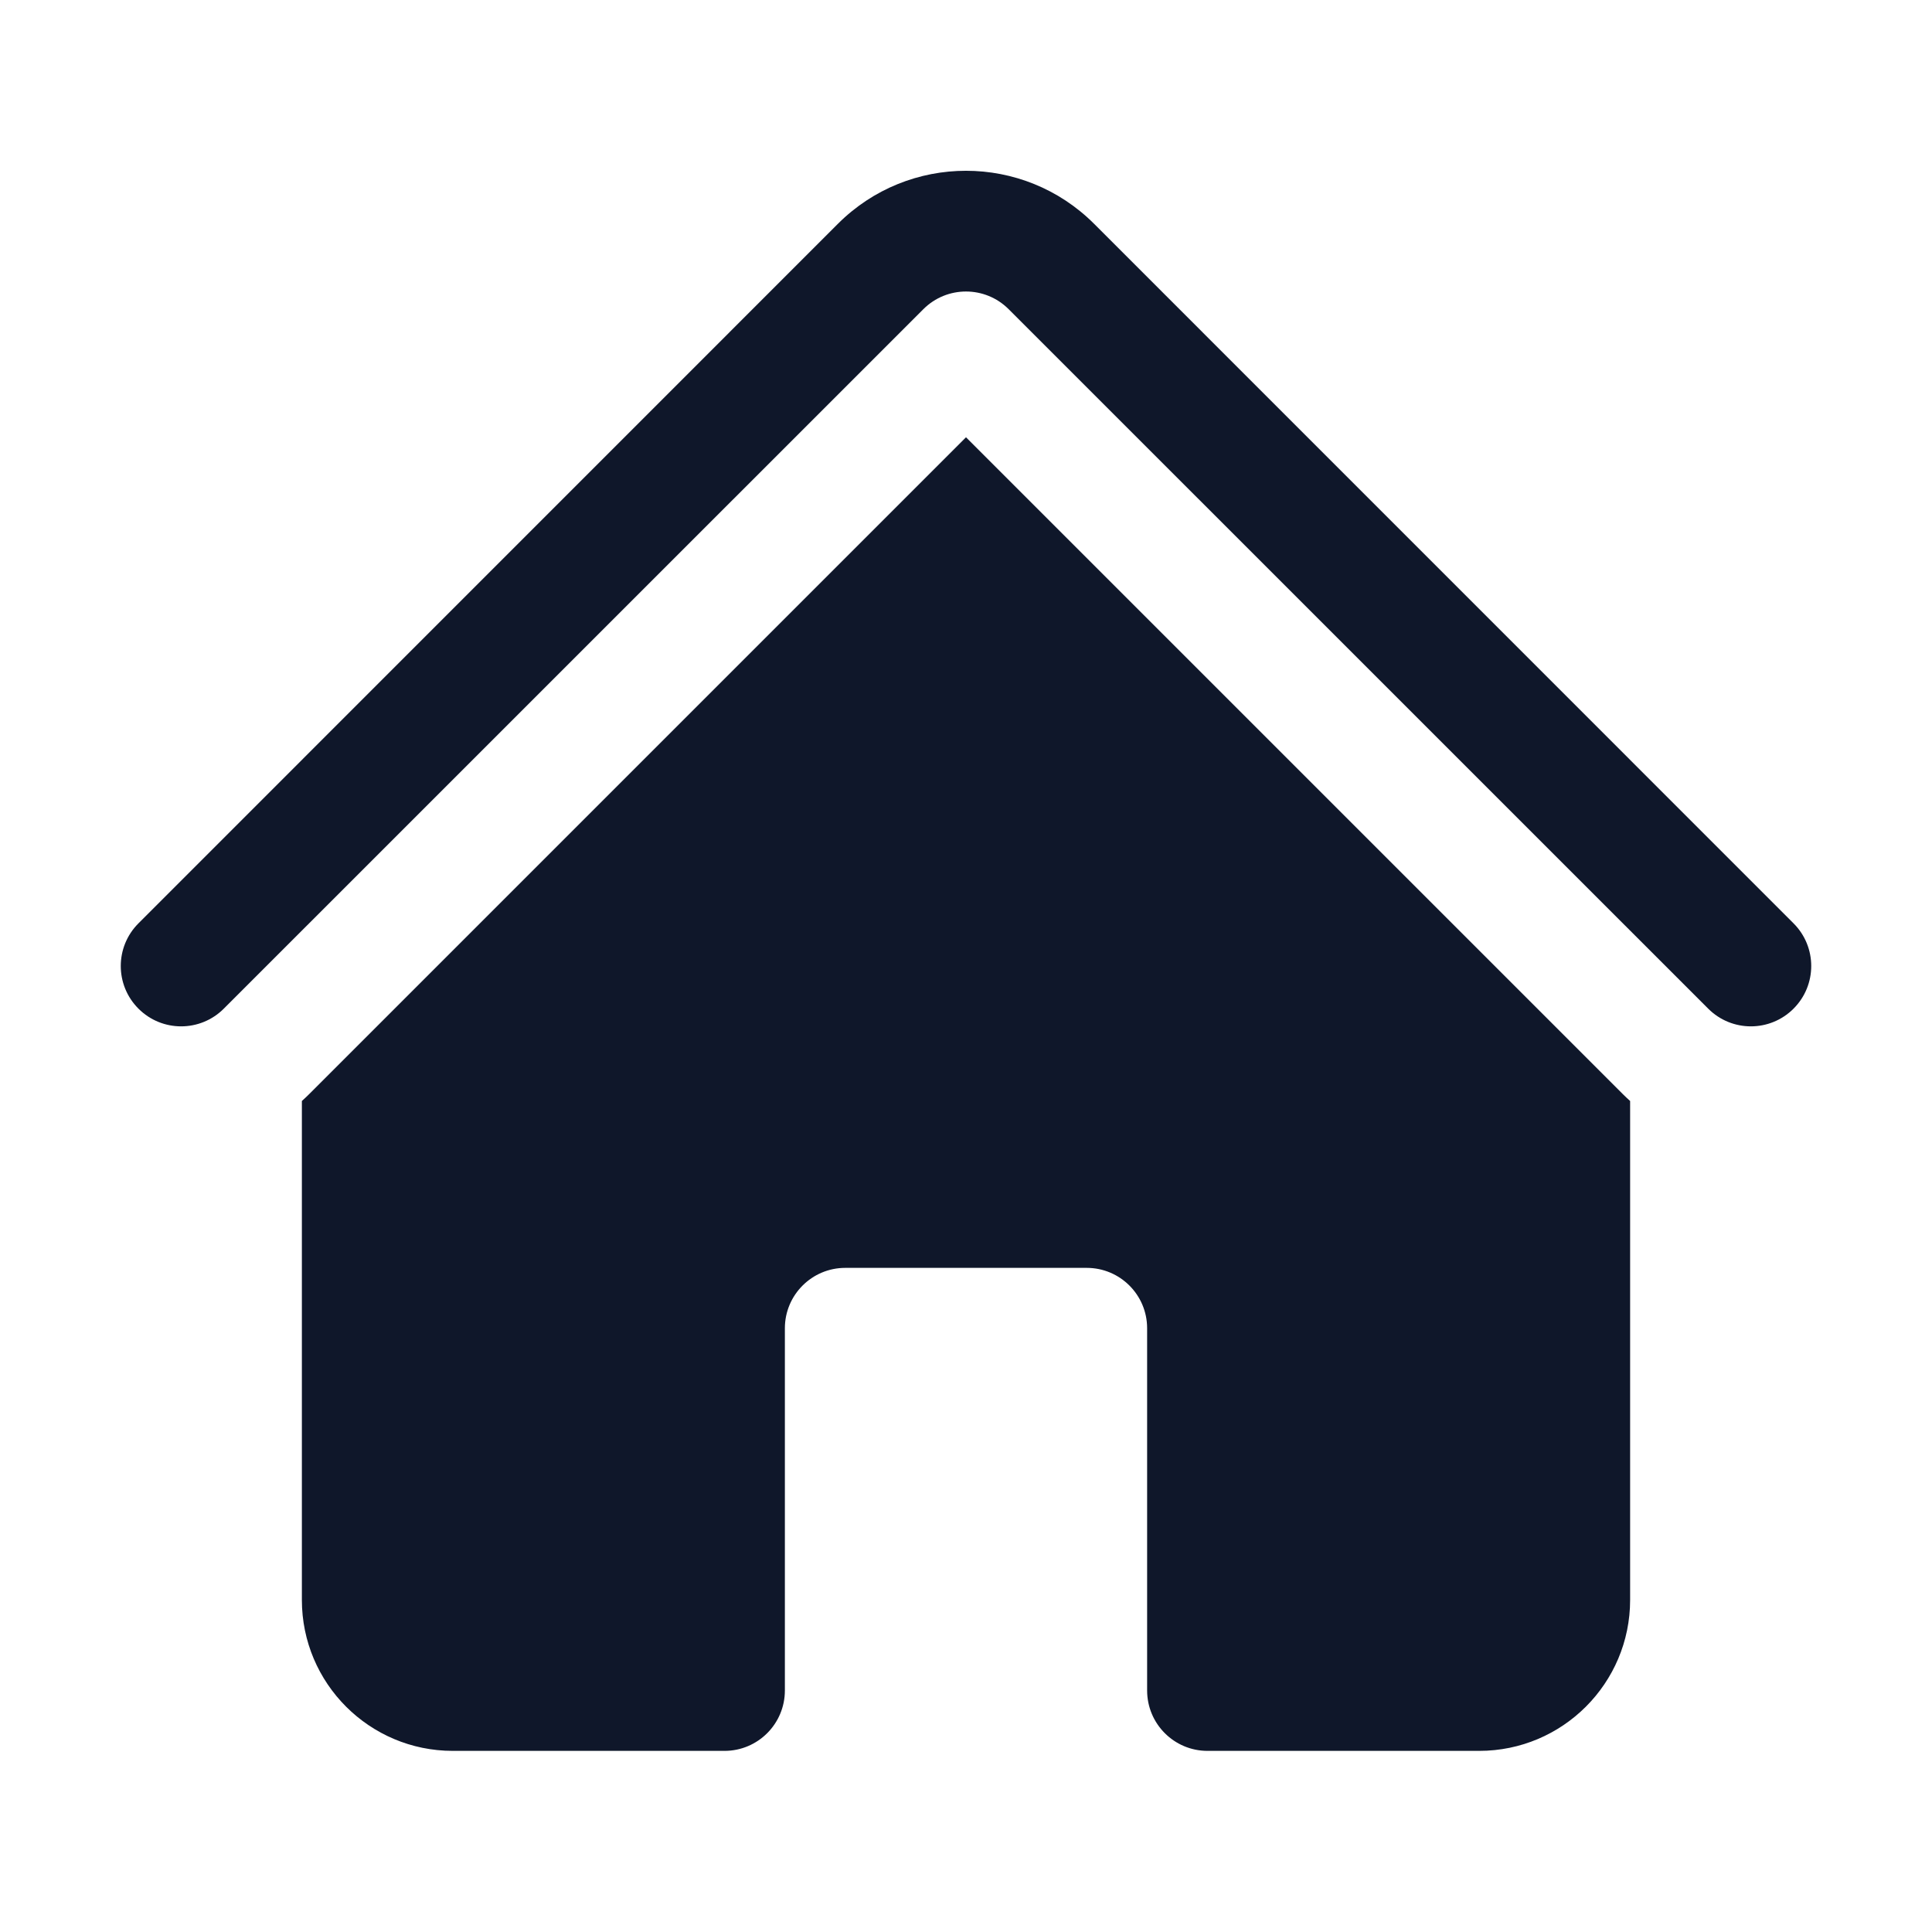
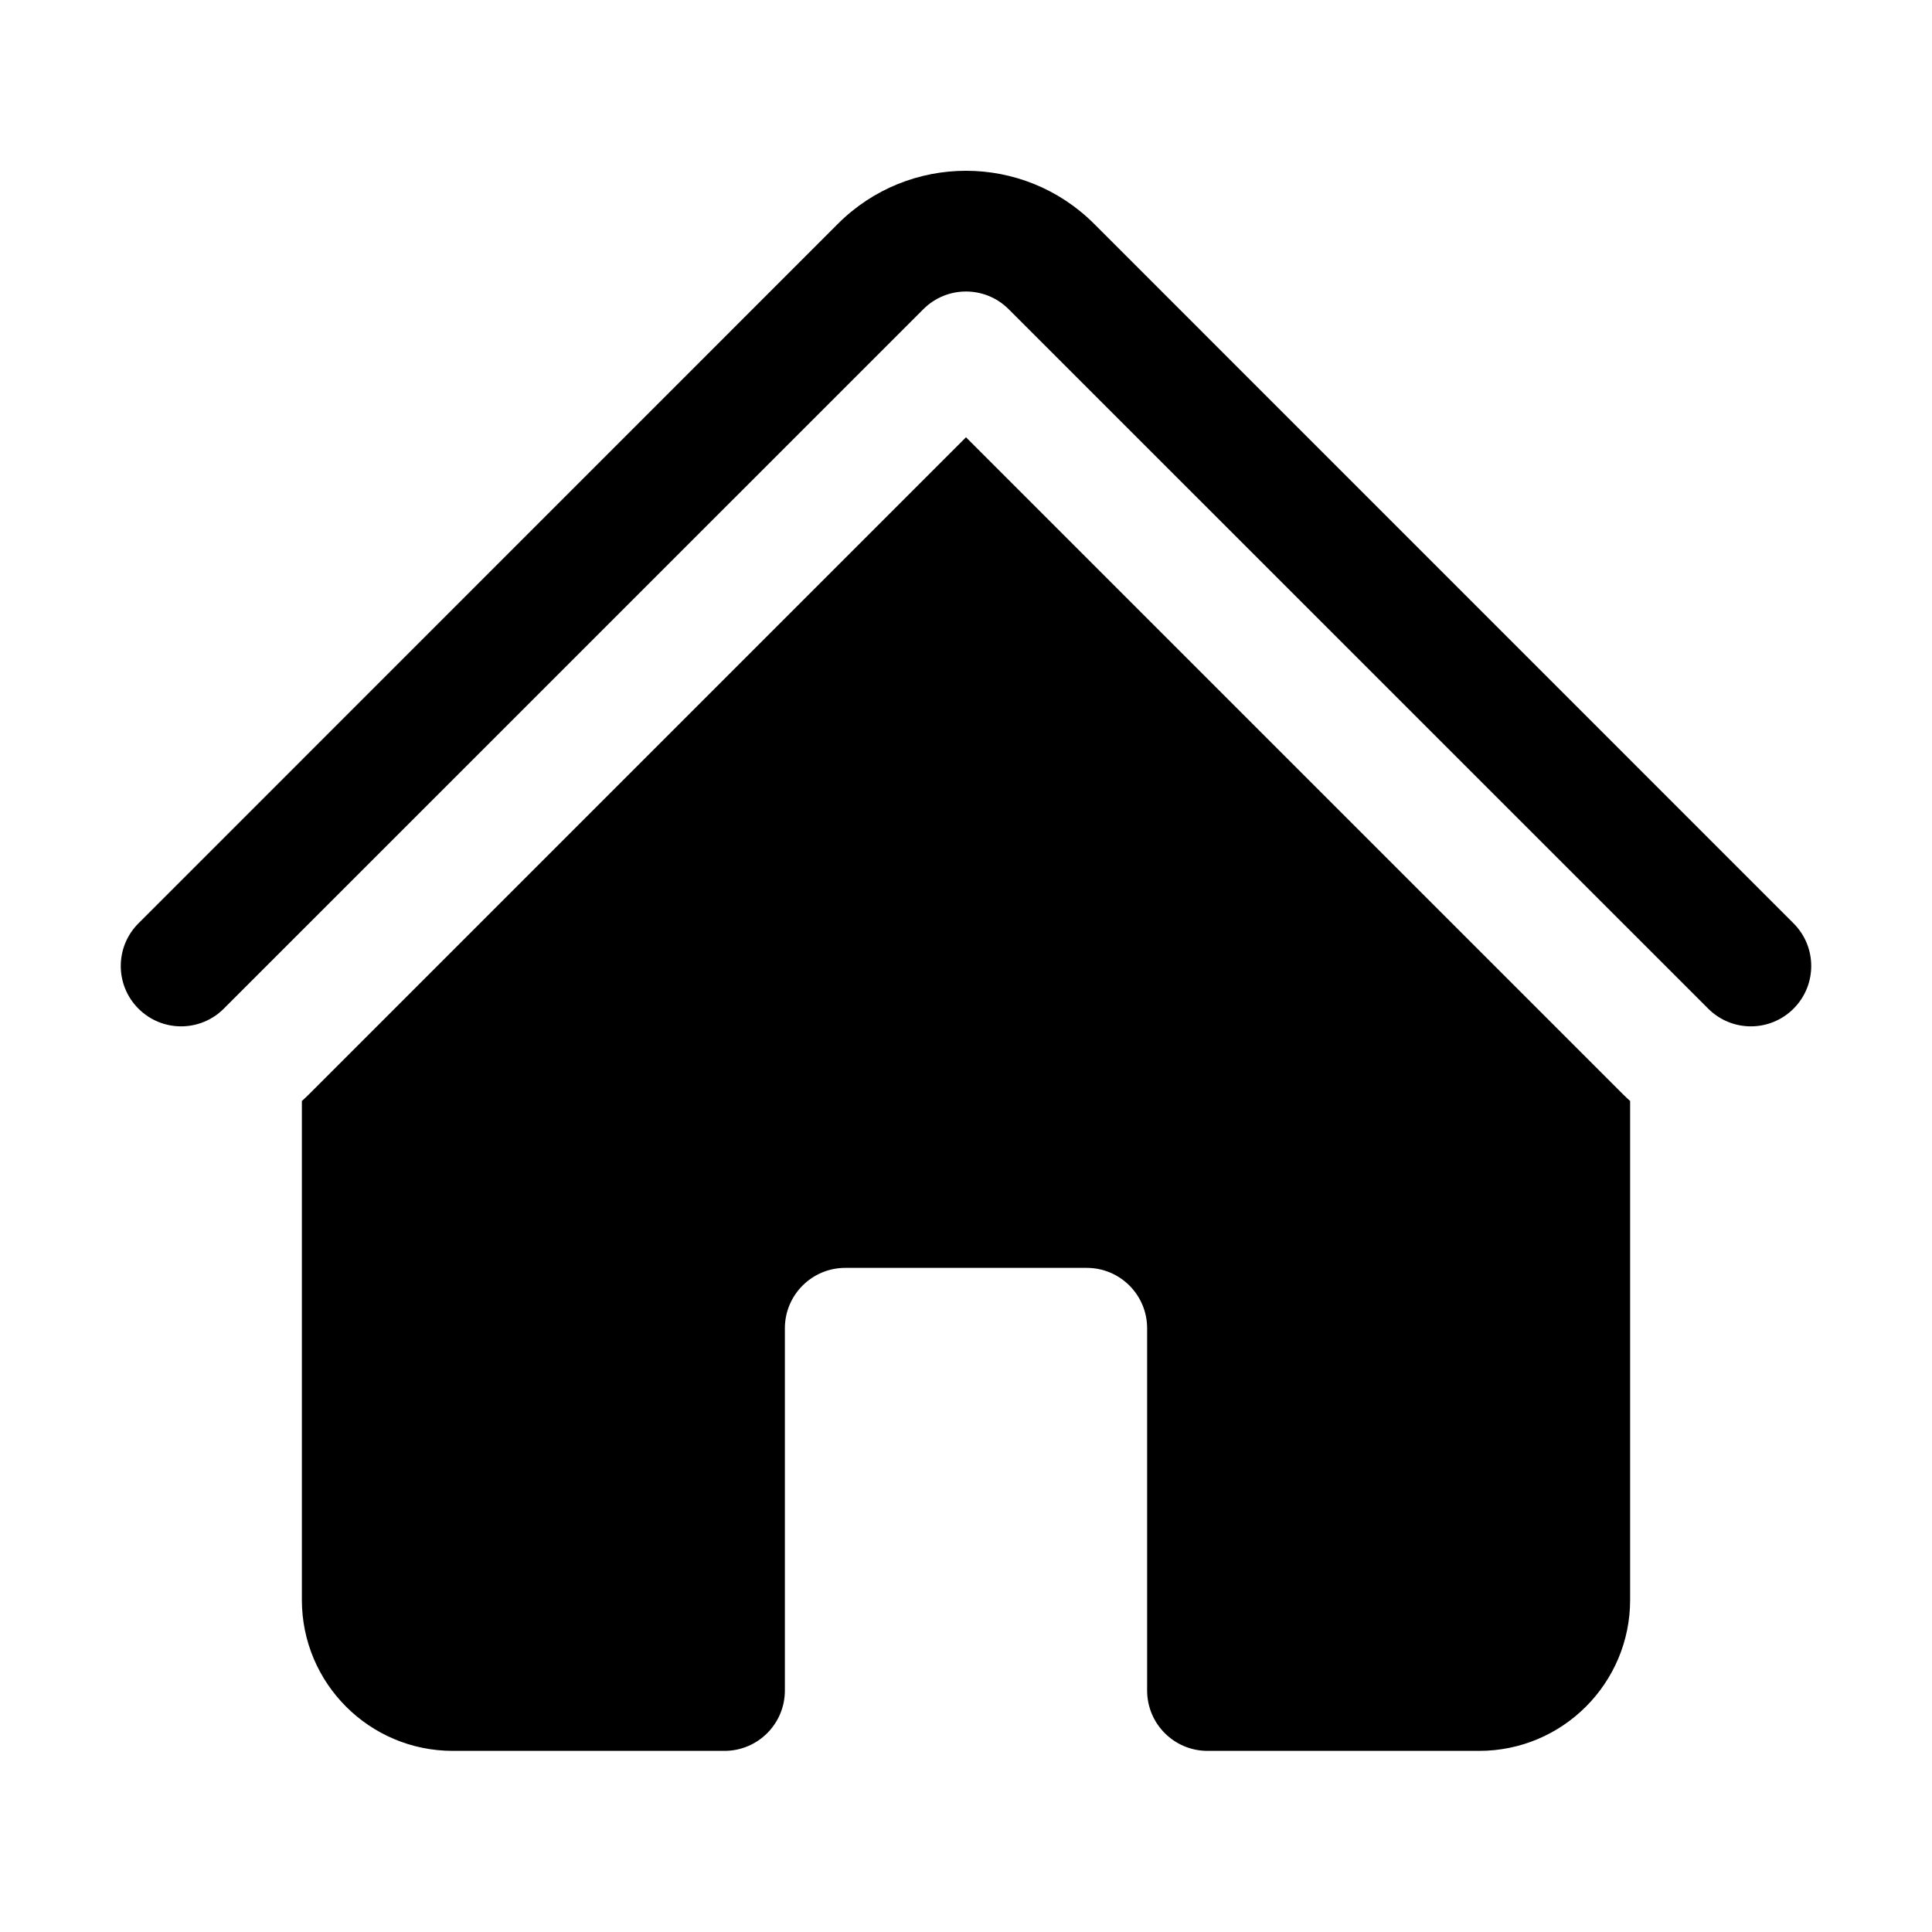
<svg xmlns="http://www.w3.org/2000/svg" width="24" height="24" viewBox="0 0 24 24" fill="none">
-   <path d="M11.47 3.841C11.763 3.548 12.237 3.548 12.53 3.841L21.22 12.53C21.513 12.823 21.987 12.823 22.28 12.53C22.573 12.237 22.573 11.763 22.28 11.47L13.591 2.78C12.712 1.902 11.288 1.902 10.409 2.78L1.72 11.47C1.427 11.763 1.427 12.237 1.72 12.53C2.013 12.823 2.487 12.823 2.78 12.53L11.47 3.841Z" fill="#0F172A" />
-   <path d="M12 5.432L20.159 13.591C20.189 13.621 20.219 13.649 20.25 13.677V19.875C20.25 20.91 19.41 21.75 18.375 21.75H15C14.586 21.75 14.25 21.414 14.25 21V16.5C14.25 16.086 13.914 15.75 13.5 15.75H10.5C10.086 15.75 9.75 16.086 9.75 16.5V21C9.75 21.414 9.414 21.75 9 21.75H5.625C4.589 21.75 3.75 20.91 3.75 19.875V13.677C3.781 13.649 3.811 13.621 3.841 13.591L12 5.432Z" fill="#0F172A" />
+   <path d="M11.47 3.841C11.763 3.548 12.237 3.548 12.53 3.841L21.22 12.53C21.513 12.823 21.987 12.823 22.28 12.53C22.573 12.237 22.573 11.763 22.28 11.47L13.591 2.78C12.712 1.902 11.288 1.902 10.409 2.78L1.72 11.47C1.427 11.763 1.427 12.237 1.72 12.53C2.013 12.823 2.487 12.823 2.78 12.53L11.47 3.841Z" fill="currentColor" />
+   <path d="M12 5.432L20.159 13.591C20.189 13.621 20.219 13.649 20.25 13.677V19.875C20.25 20.91 19.41 21.75 18.375 21.75H15C14.586 21.75 14.25 21.414 14.25 21V16.5C14.25 16.086 13.914 15.75 13.5 15.75H10.5C10.086 15.75 9.75 16.086 9.75 16.5V21C9.75 21.414 9.414 21.75 9 21.75H5.625C4.589 21.75 3.75 20.91 3.75 19.875V13.677C3.781 13.649 3.811 13.621 3.841 13.591L12 5.432Z" fill="currentColor" />
</svg>
